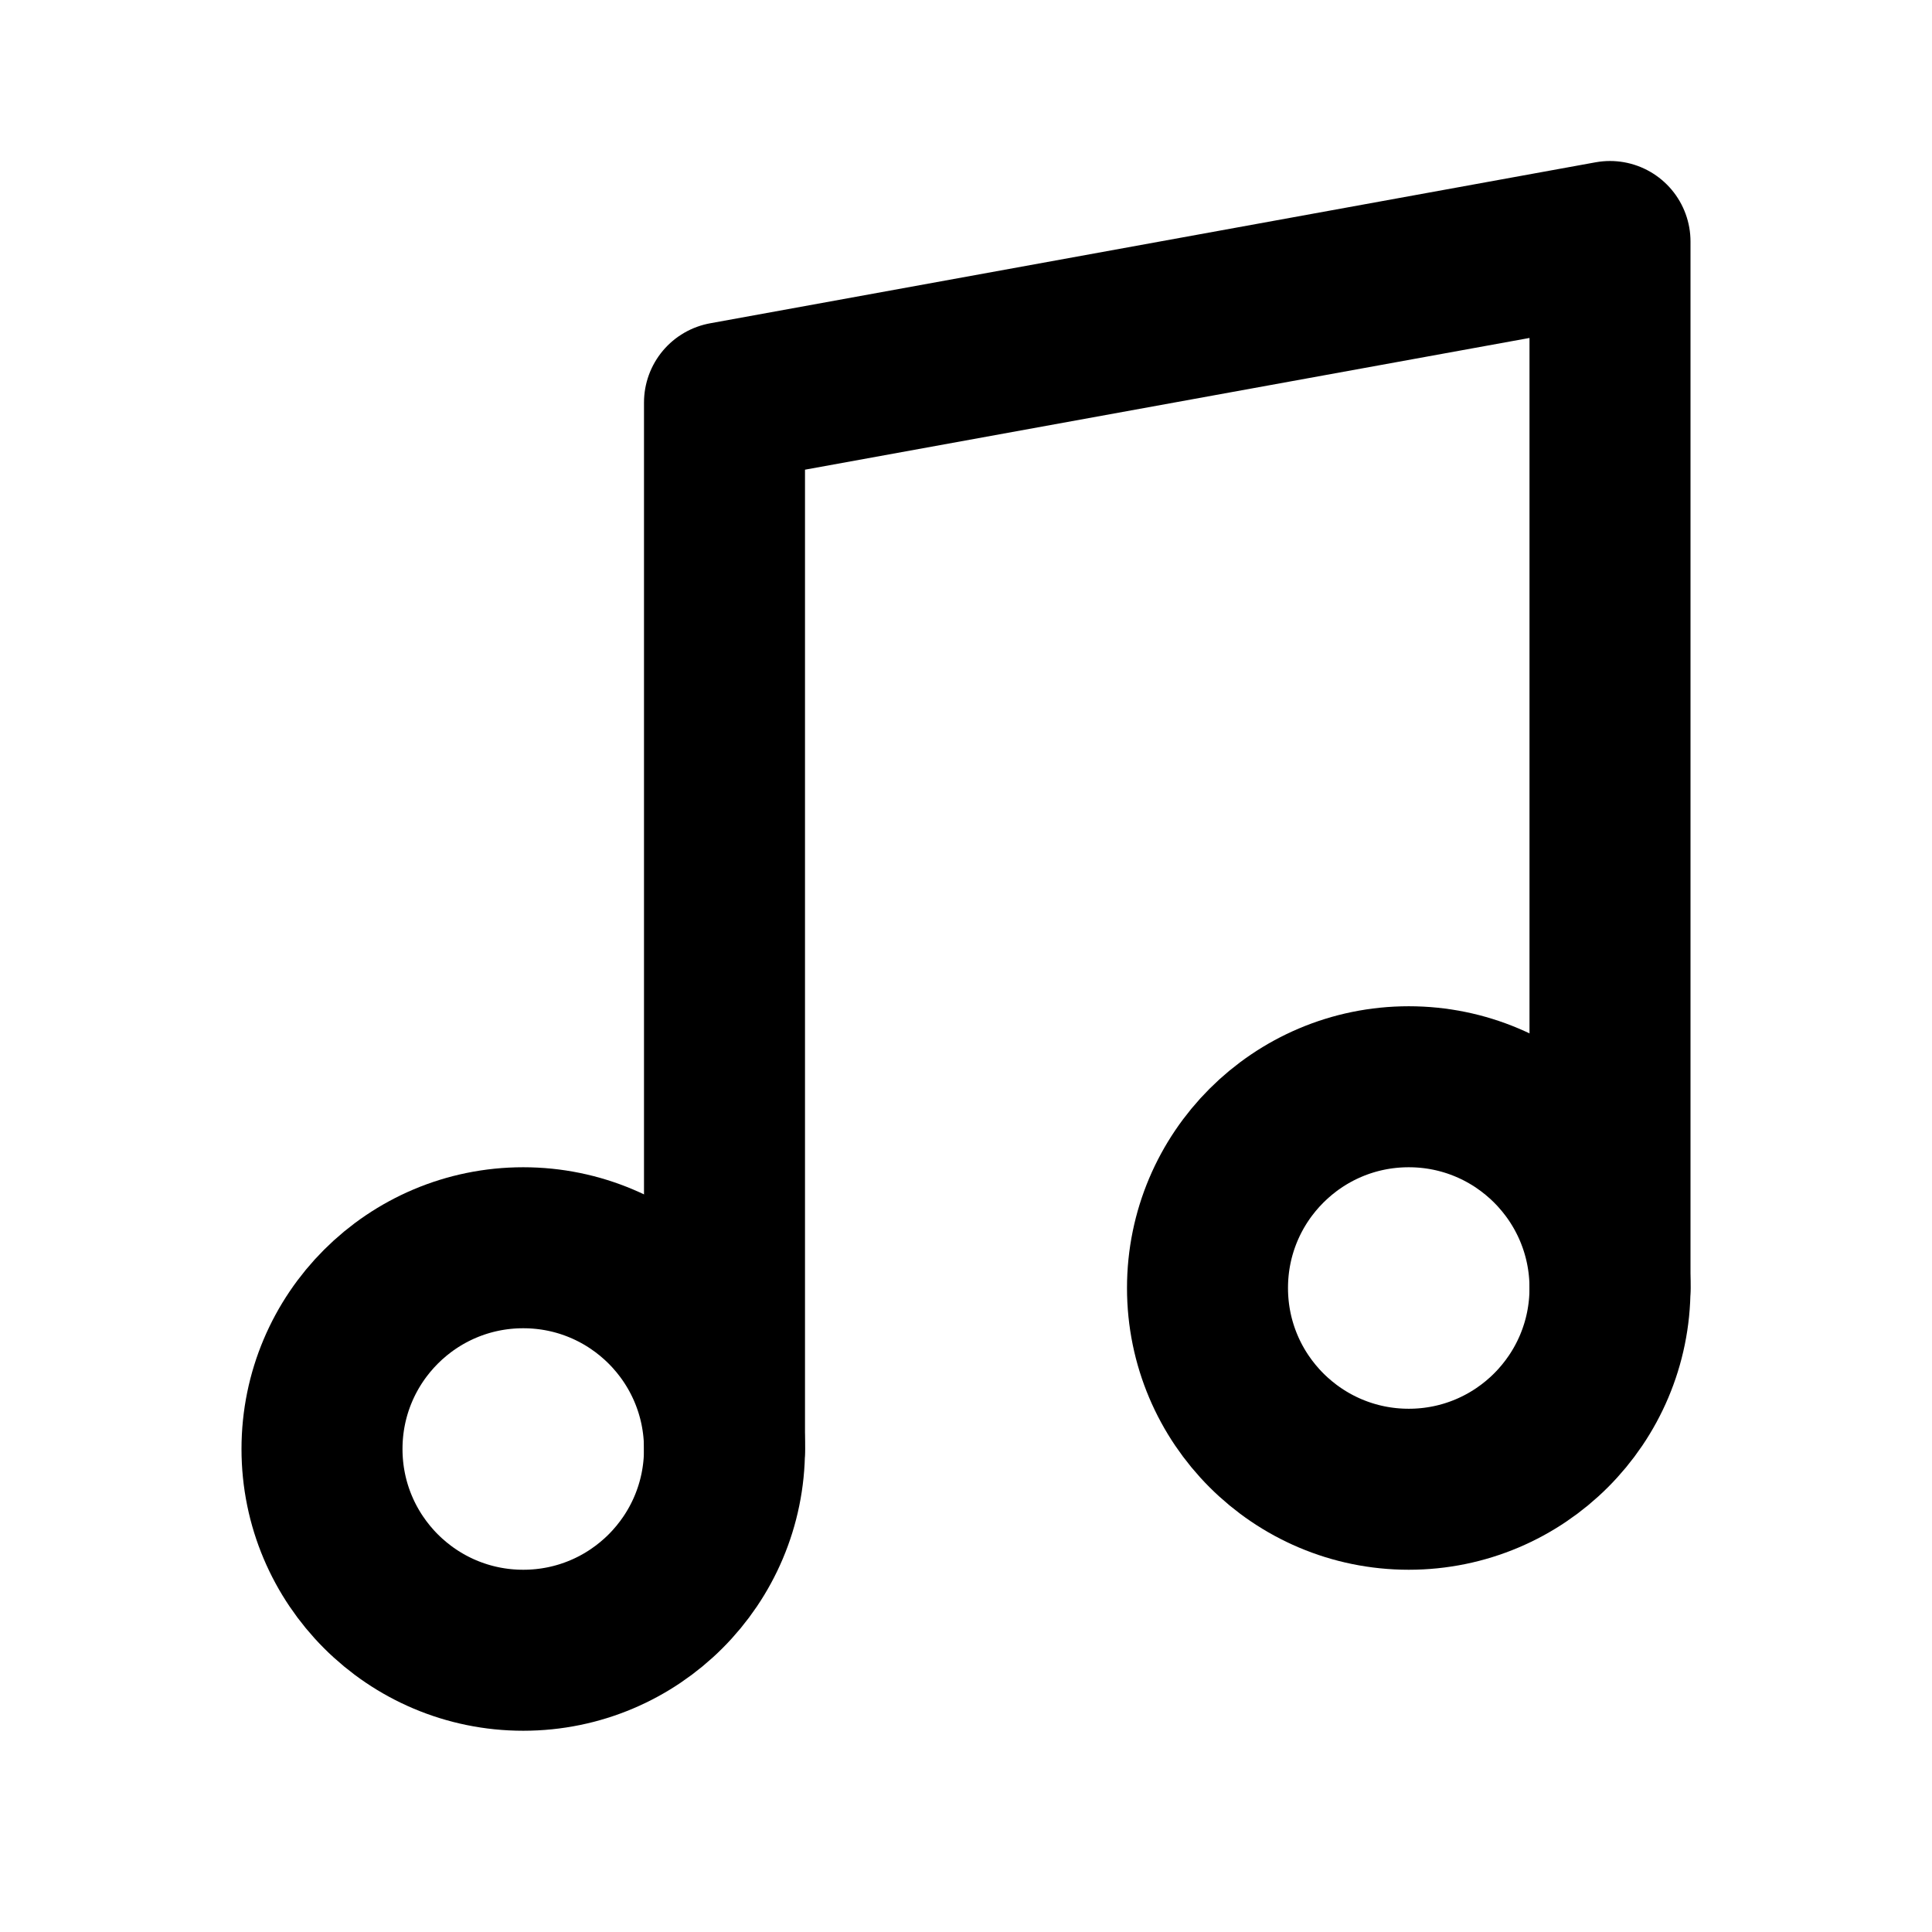
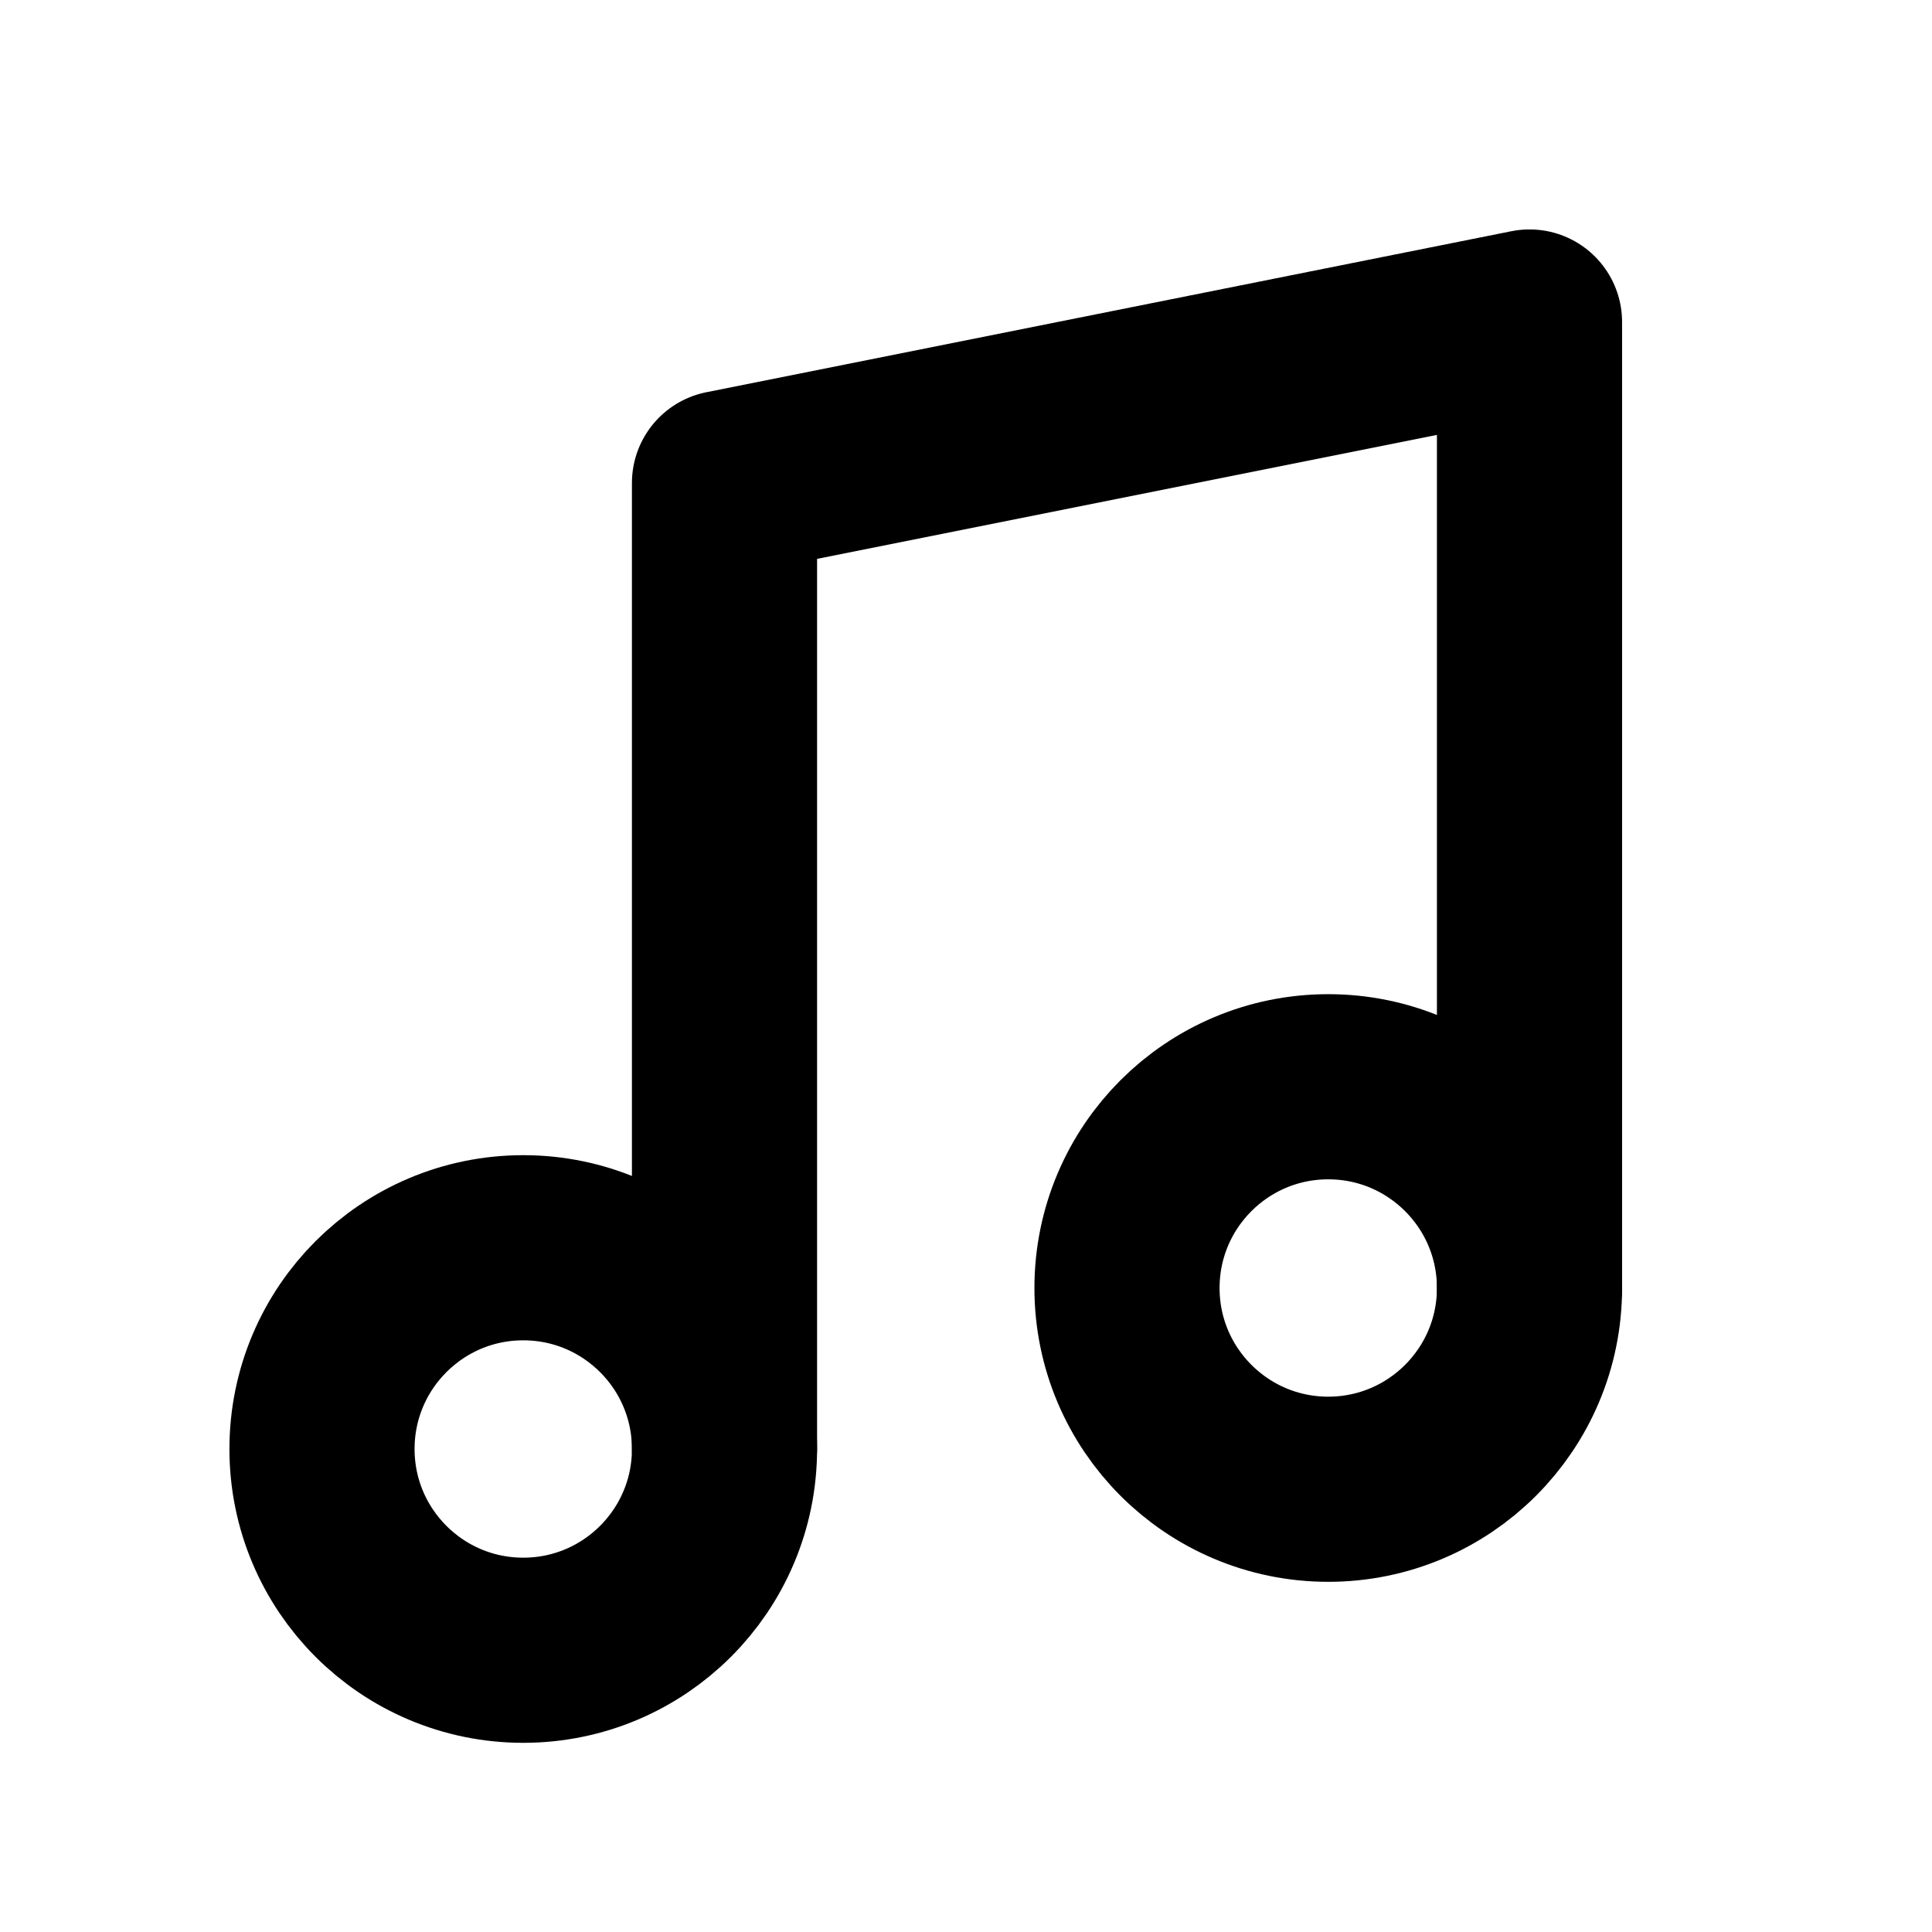
- <svg xmlns="http://www.w3.org/2000/svg" viewBox="0 0 24 24" width="24" height="24" fill="none" stroke="currentColor" stroke-width="2" stroke-linecap="round" stroke-linejoin="round">
-   <path d="M9 18V5l11-2v13" />
+ <svg xmlns="http://www.w3.org/2000/svg" viewBox="0 0 24 24" width="24" height="24" fill="none" stroke="currentColor" stroke-width="2.3" stroke-linecap="round" stroke-linejoin="round">
+   <path d="M9 18V6l10-2v12" />
  <circle cx="6.5" cy="18" r="2.5" />
-   <circle cx="17.5" cy="16" r="2.5" />
+   <circle cx="16.5" cy="16" r="2.5" />
</svg>
